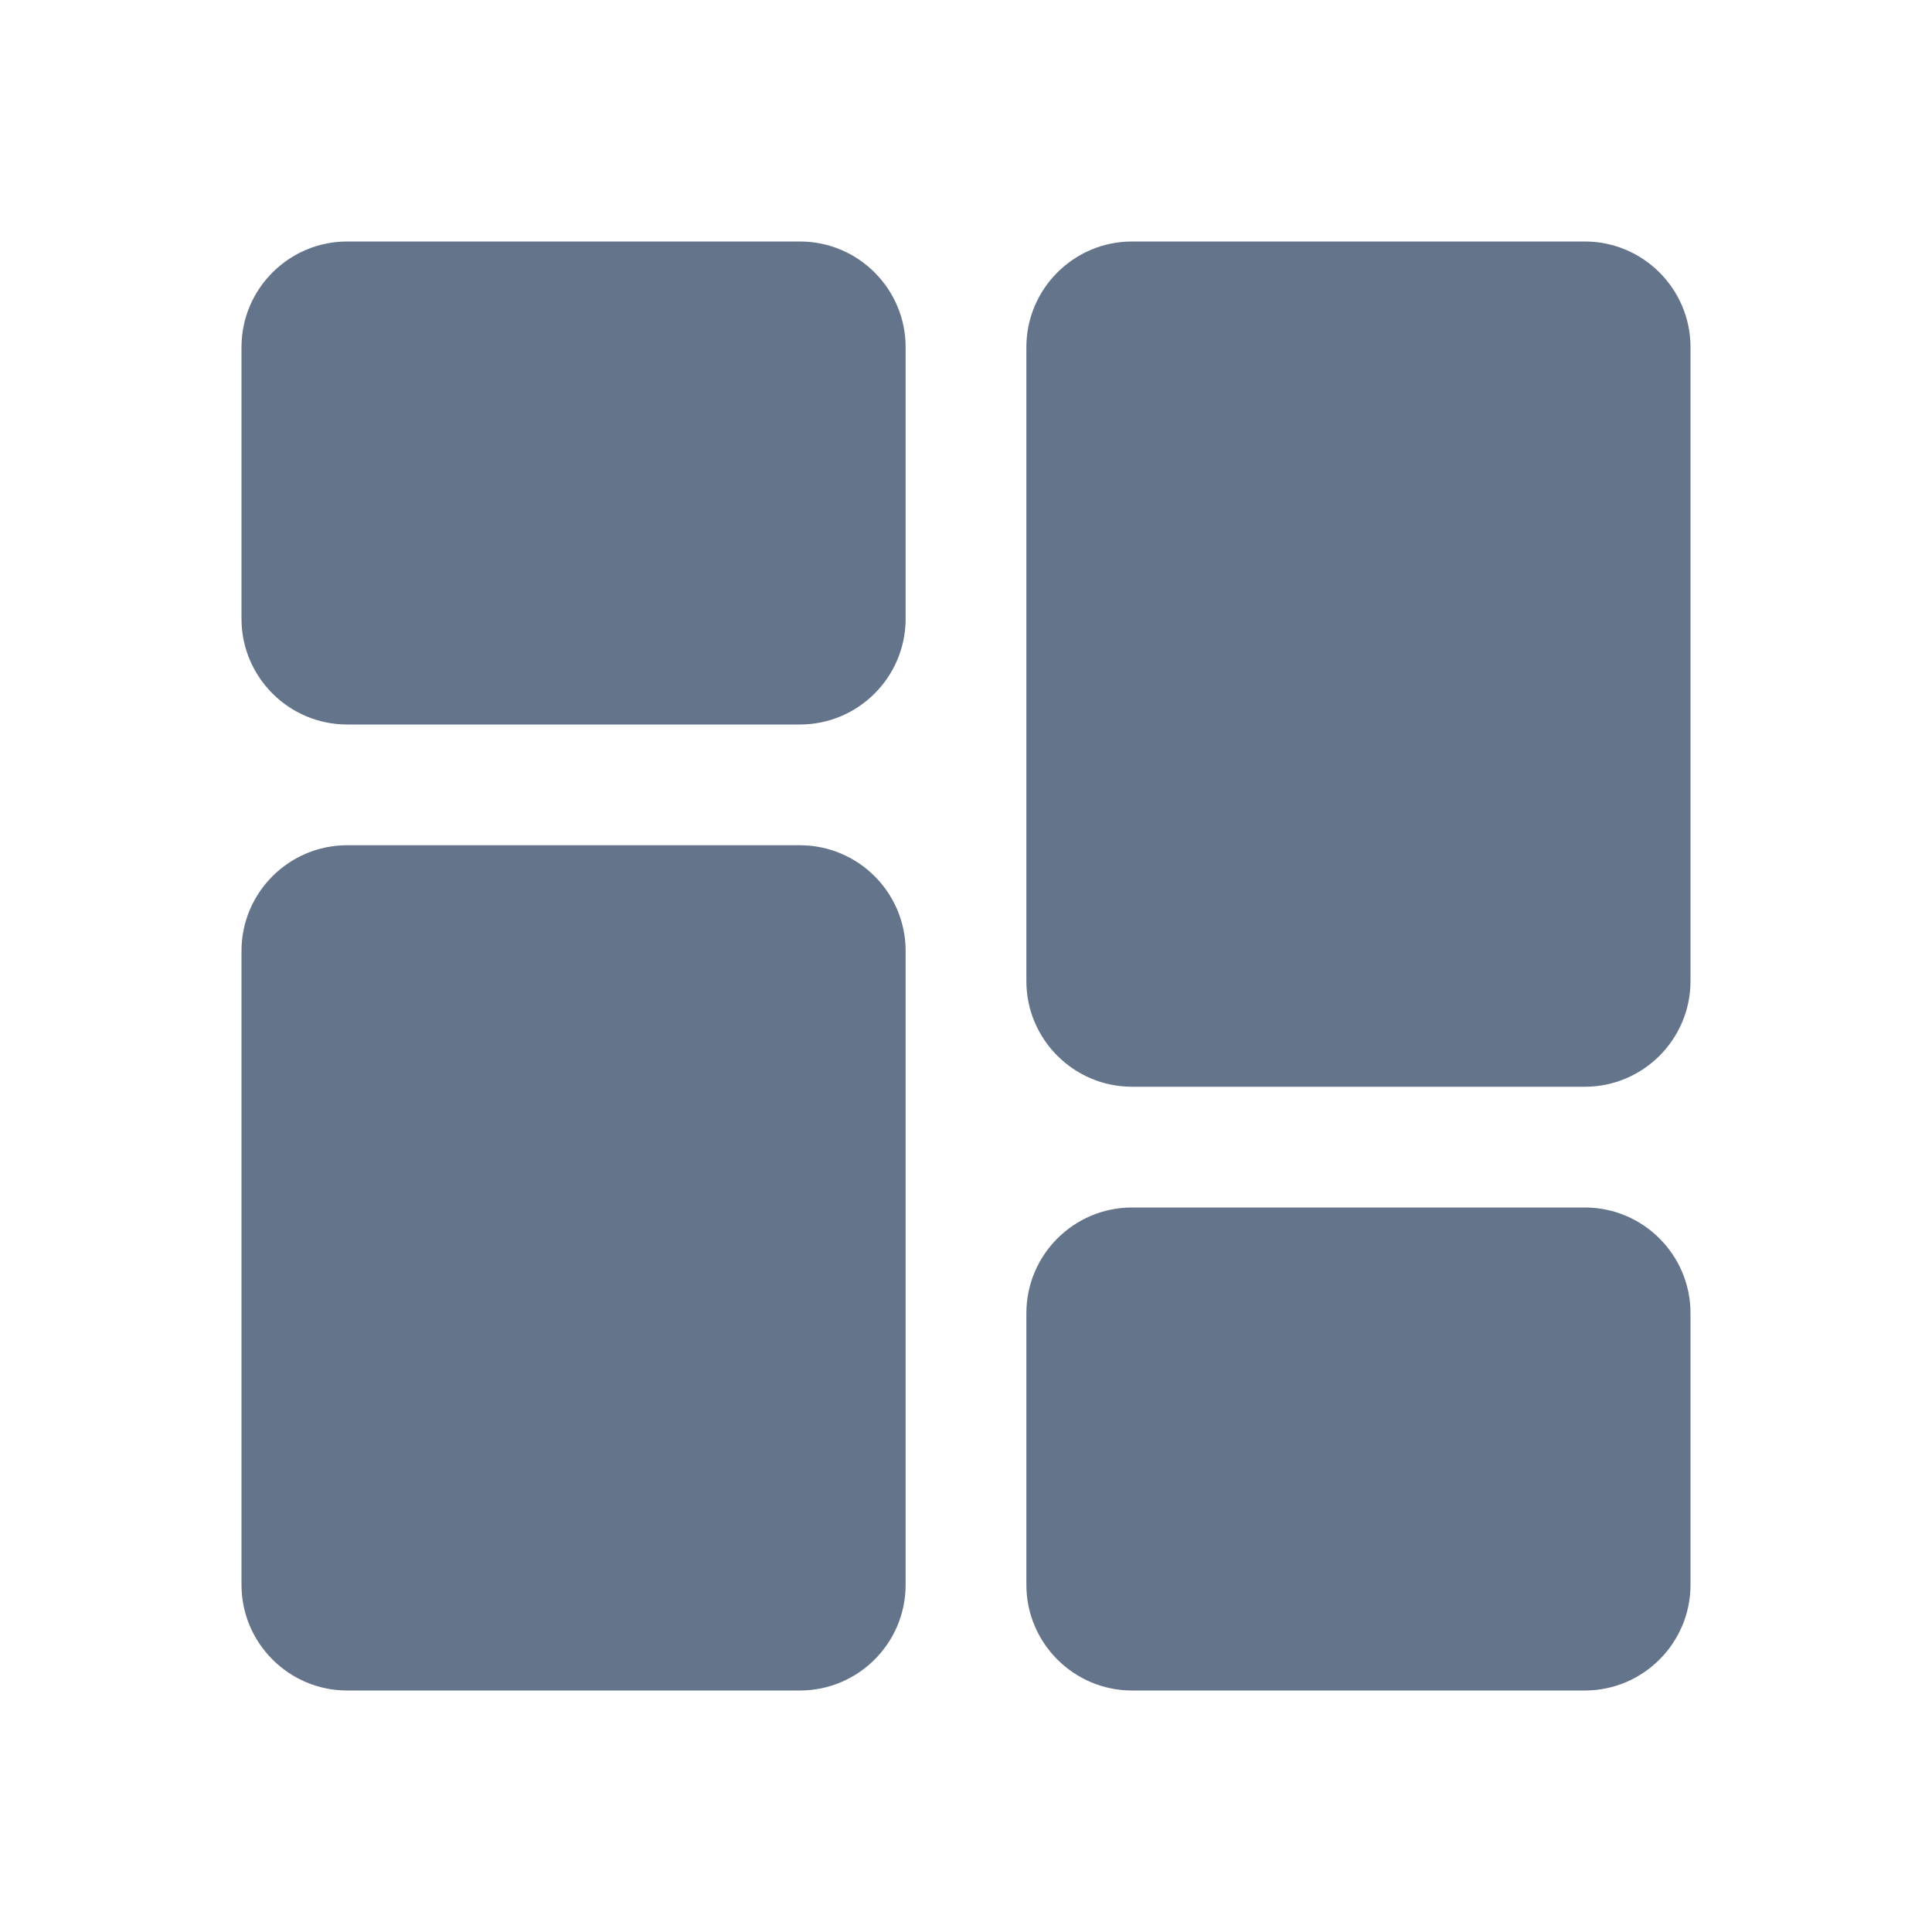
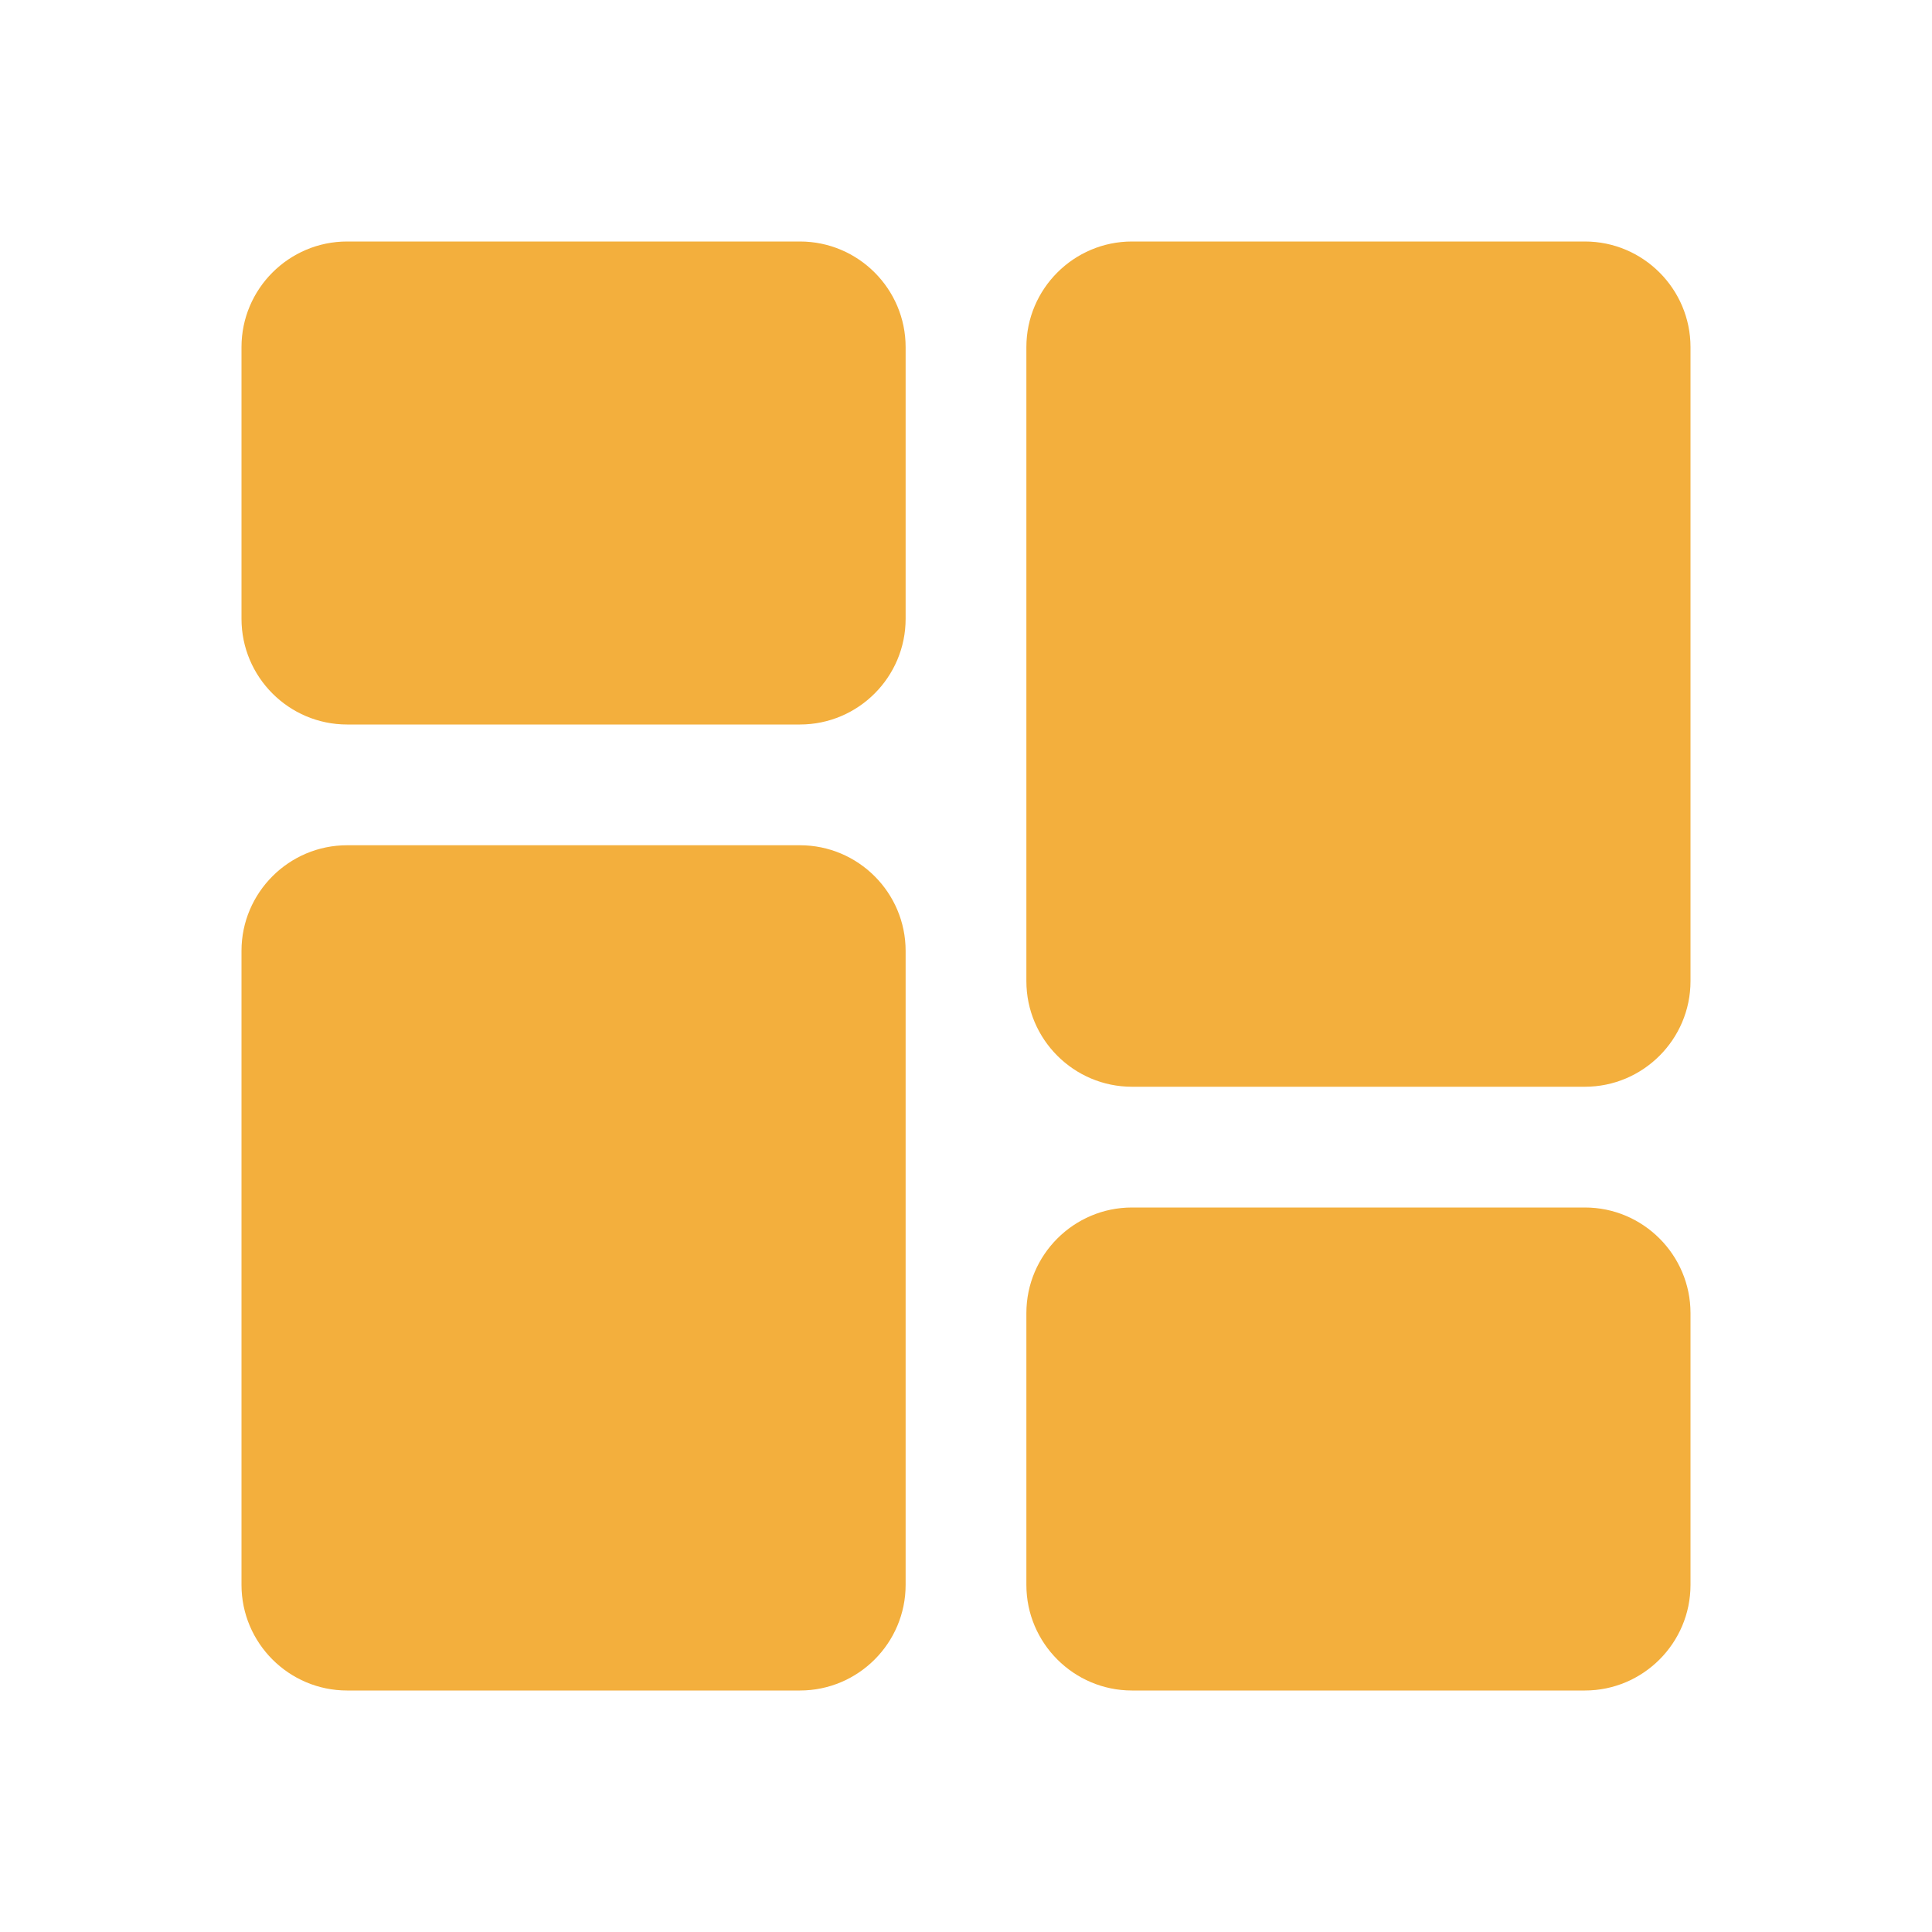
<svg xmlns="http://www.w3.org/2000/svg" width="24" height="24" viewBox="0 0 24 24" fill="none">
-   <path d="M9.937 3H4.312C3.589 3 3 3.589 3 4.312V7.687C3 8.411 3.589 9 4.312 9H9.937C10.661 9 11.25 8.411 11.25 7.687V4.312C11.25 3.589 10.661 3 9.937 3ZM9.937 10.5H4.312C3.589 10.5 3 11.089 3 11.812V19.688C3 20.411 3.589 21 4.312 21H9.937C10.661 21 11.25 20.411 11.25 19.688V11.812C11.25 11.089 10.661 10.5 9.937 10.5ZM19.688 15H14.062C13.339 15 12.75 15.589 12.75 16.312V19.688C12.75 20.411 13.339 21 14.062 21H19.688C20.411 21 21 20.411 21 19.688V16.312C21 15.589 20.411 15 19.688 15ZM19.688 3H14.062C13.339 3 12.75 3.589 12.75 4.312V12.188C12.75 12.911 13.339 13.5 14.062 13.5H19.688C20.411 13.5 21 12.911 21 12.188V4.312C21 3.589 20.411 3 19.688 3Z" fill="#64748b" />
+   <path d="M9.937 3H4.312C3.589 3 3 3.589 3 4.312V7.687C3 8.411 3.589 9 4.312 9H9.937C10.661 9 11.25 8.411 11.25 7.687V4.312C11.25 3.589 10.661 3 9.937 3ZM9.937 10.5H4.312C3.589 10.5 3 11.089 3 11.812V19.688C3 20.411 3.589 21 4.312 21H9.937C10.661 21 11.25 20.411 11.25 19.688V11.812C11.25 11.089 10.661 10.5 9.937 10.5ZM19.688 15H14.062C13.339 15 12.75 15.589 12.75 16.312V19.688C12.75 20.411 13.339 21 14.062 21H19.688C20.411 21 21 20.411 21 19.688V16.312C21 15.589 20.411 15 19.688 15ZM19.688 3H14.062C13.339 3 12.75 3.589 12.75 4.312V12.188C12.75 12.911 13.339 13.5 14.062 13.5H19.688C20.411 13.5 21 12.911 21 12.188V4.312C21 3.589 20.411 3 19.688 3Z" fill="#F3AF3D" />
</svg>
